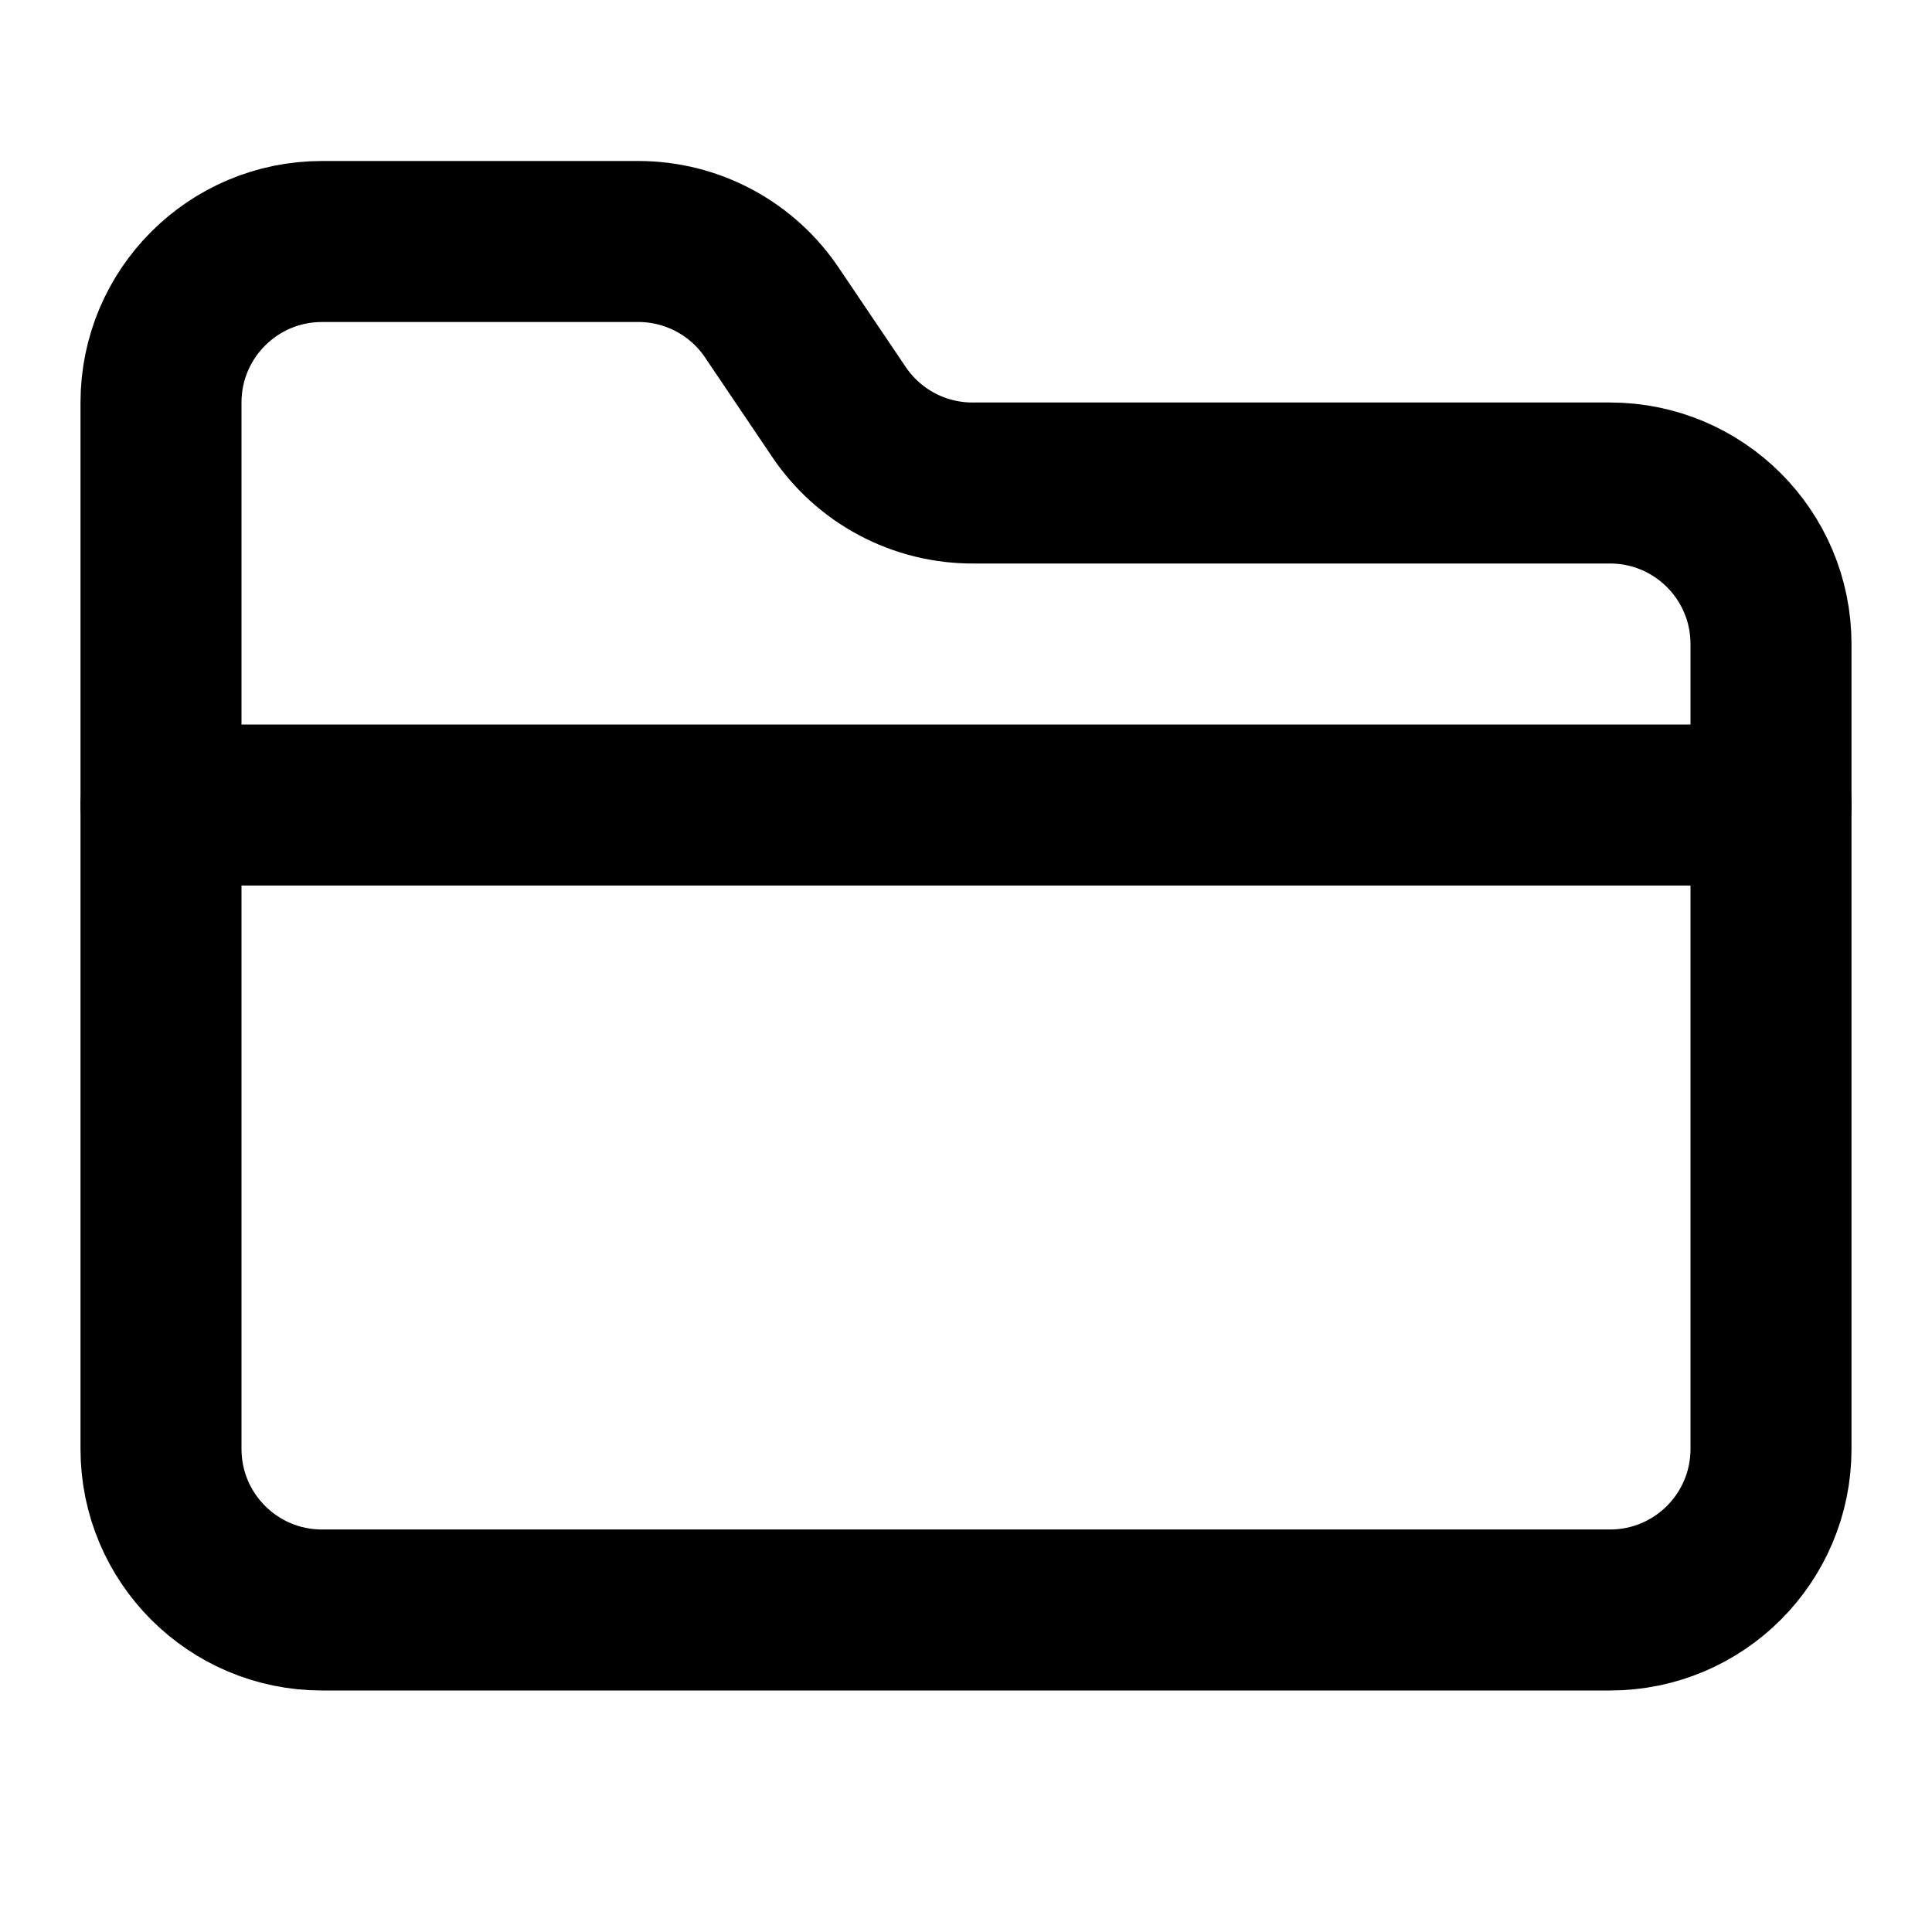
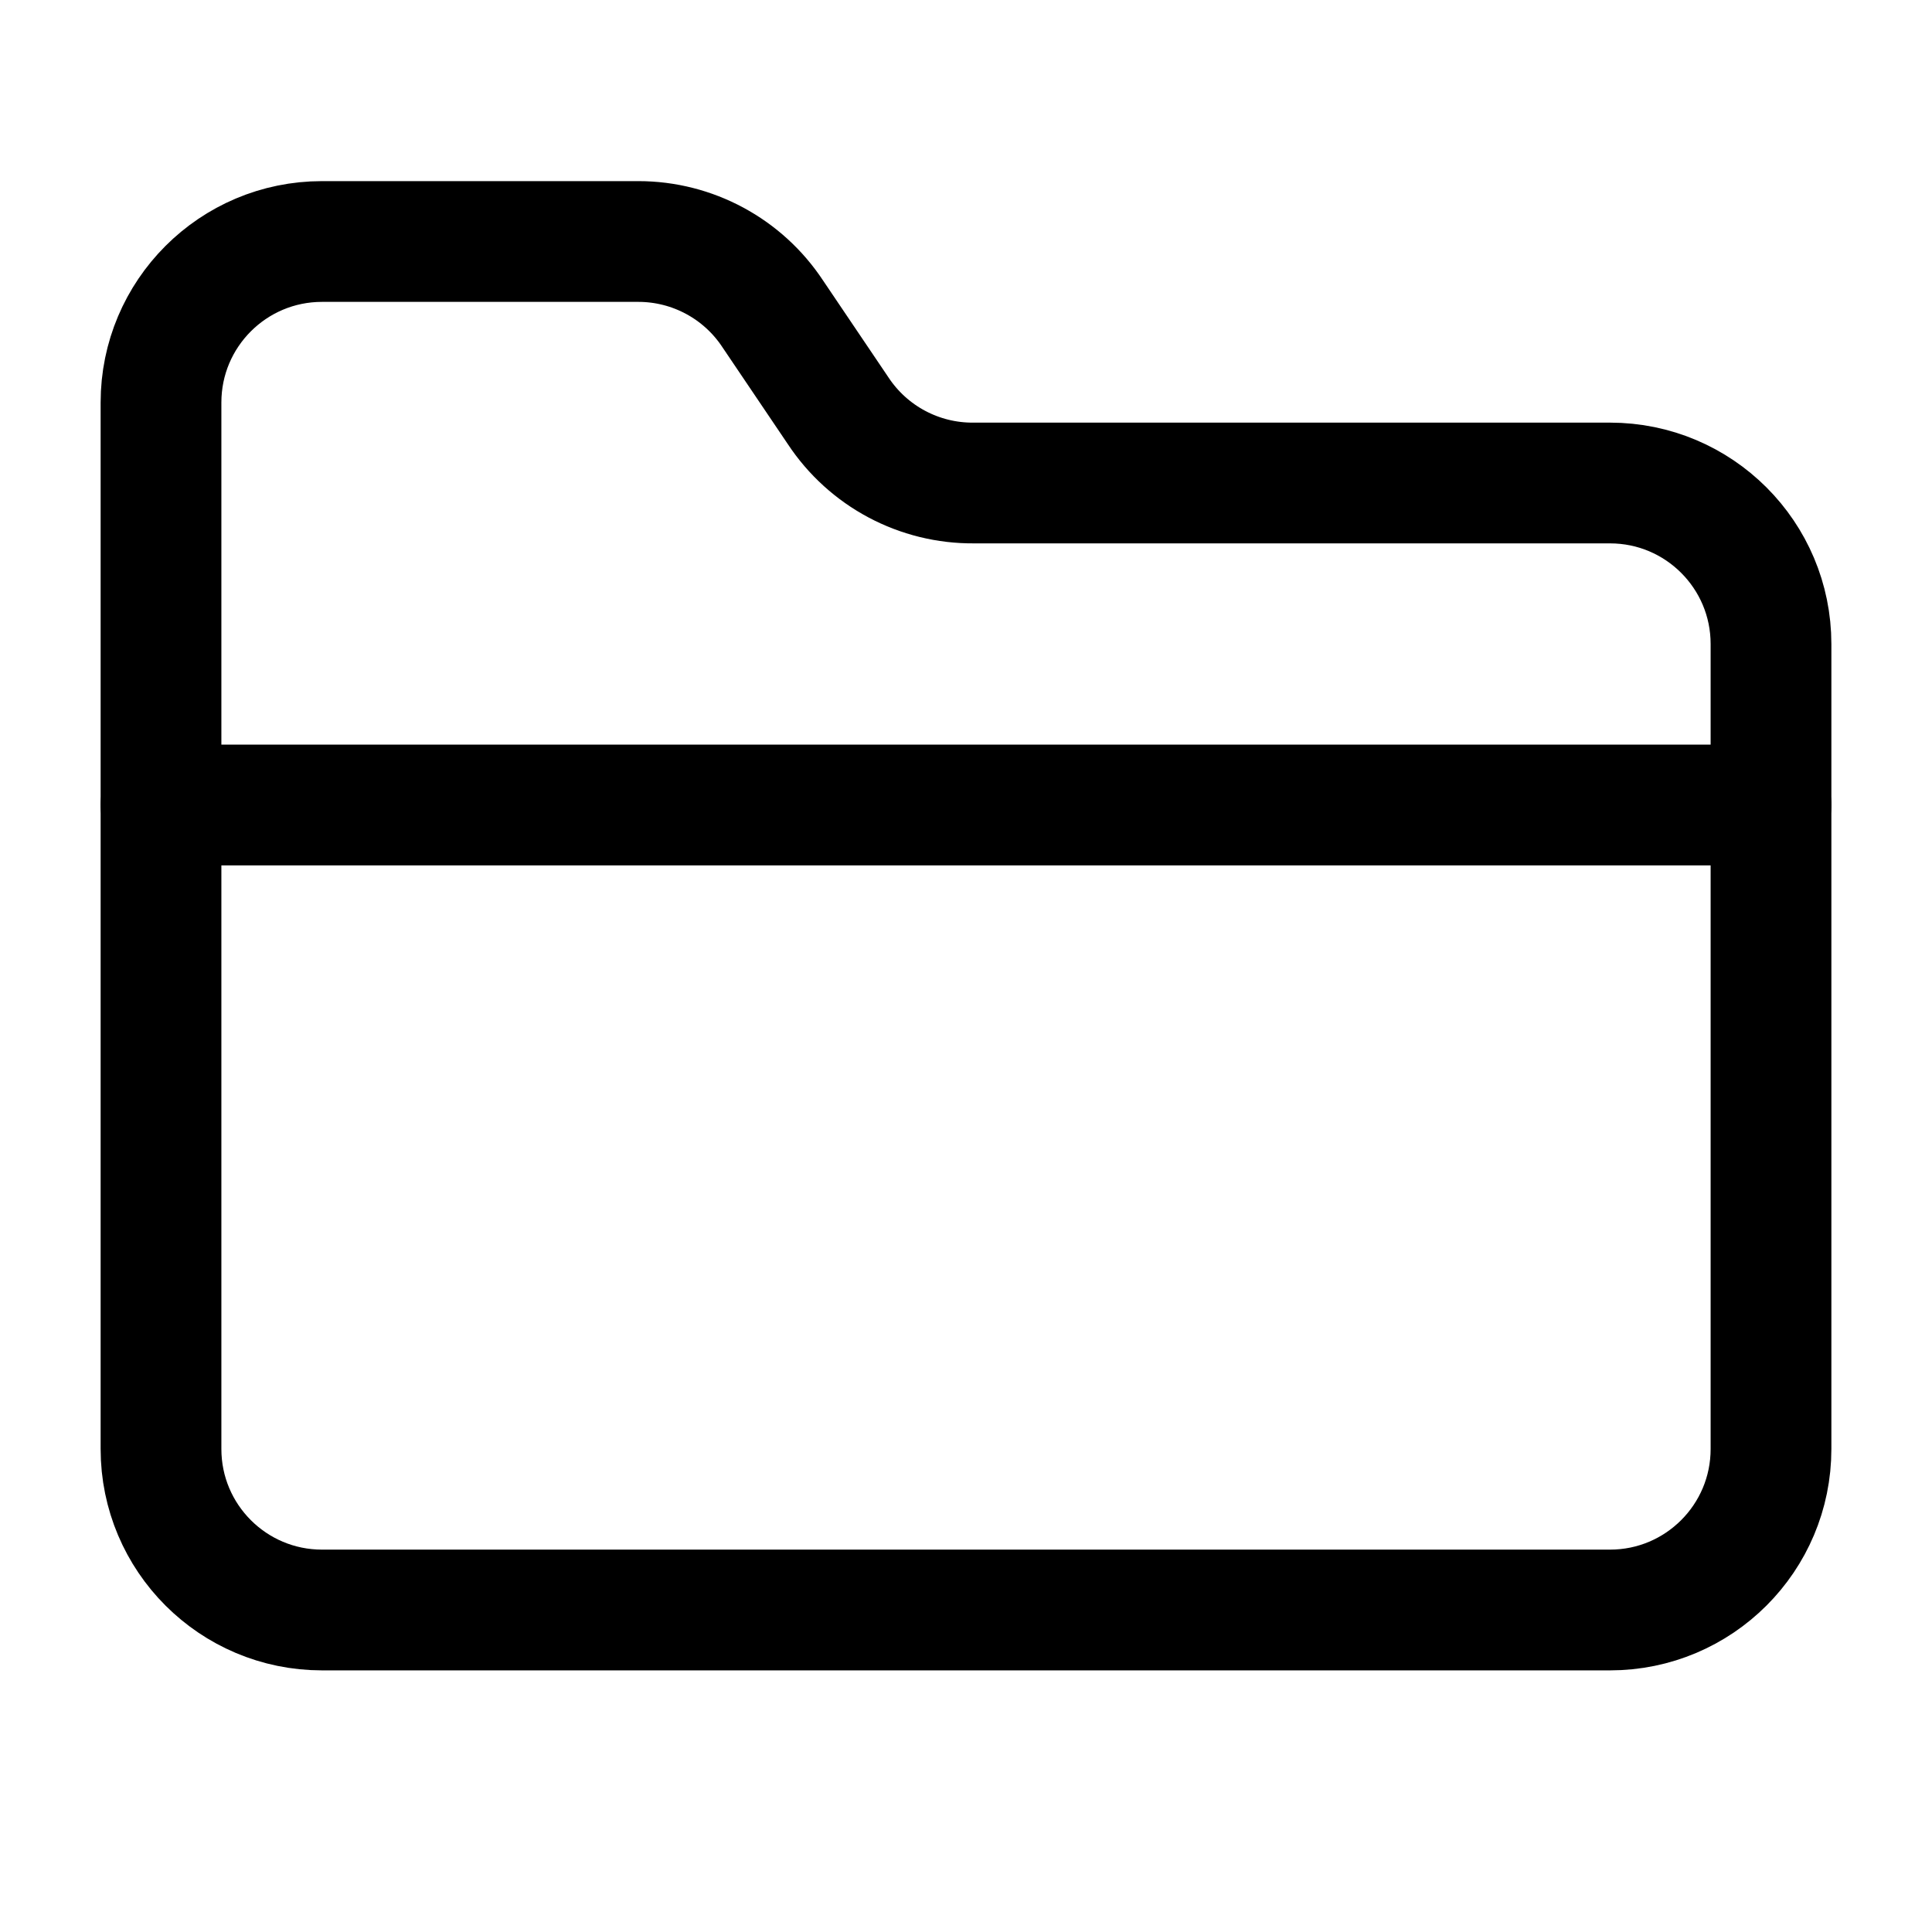
- <svg xmlns="http://www.w3.org/2000/svg" width="24" height="24" viewBox="0 0 24 24" fill="none" stroke="currentColor" stroke-width="2" stroke-linecap="round" stroke-linejoin="round" class="lucide lucide-folder-closed-icon lucide-folder-closed">
+ <svg xmlns="http://www.w3.org/2000/svg" viewBox="0 0 24 24" fill="none" stroke="currentColor" stroke-width="1.5" stroke-linecap="round" stroke-linejoin="round" class="lucide lucide-folder-closed-icon lucide-folder-closed">
  <path d="M20 20a2 2 0 0 0 2-2V8a2 2 0 0 0-2-2h-7.9a2 2 0 0 1-1.69-.9L9.6 3.9A2 2 0 0 0 7.93 3H4a2 2 0 0 0-2 2v13a2 2 0 0 0 2 2Z" />
  <path d="M2 10h20" />
</svg>
